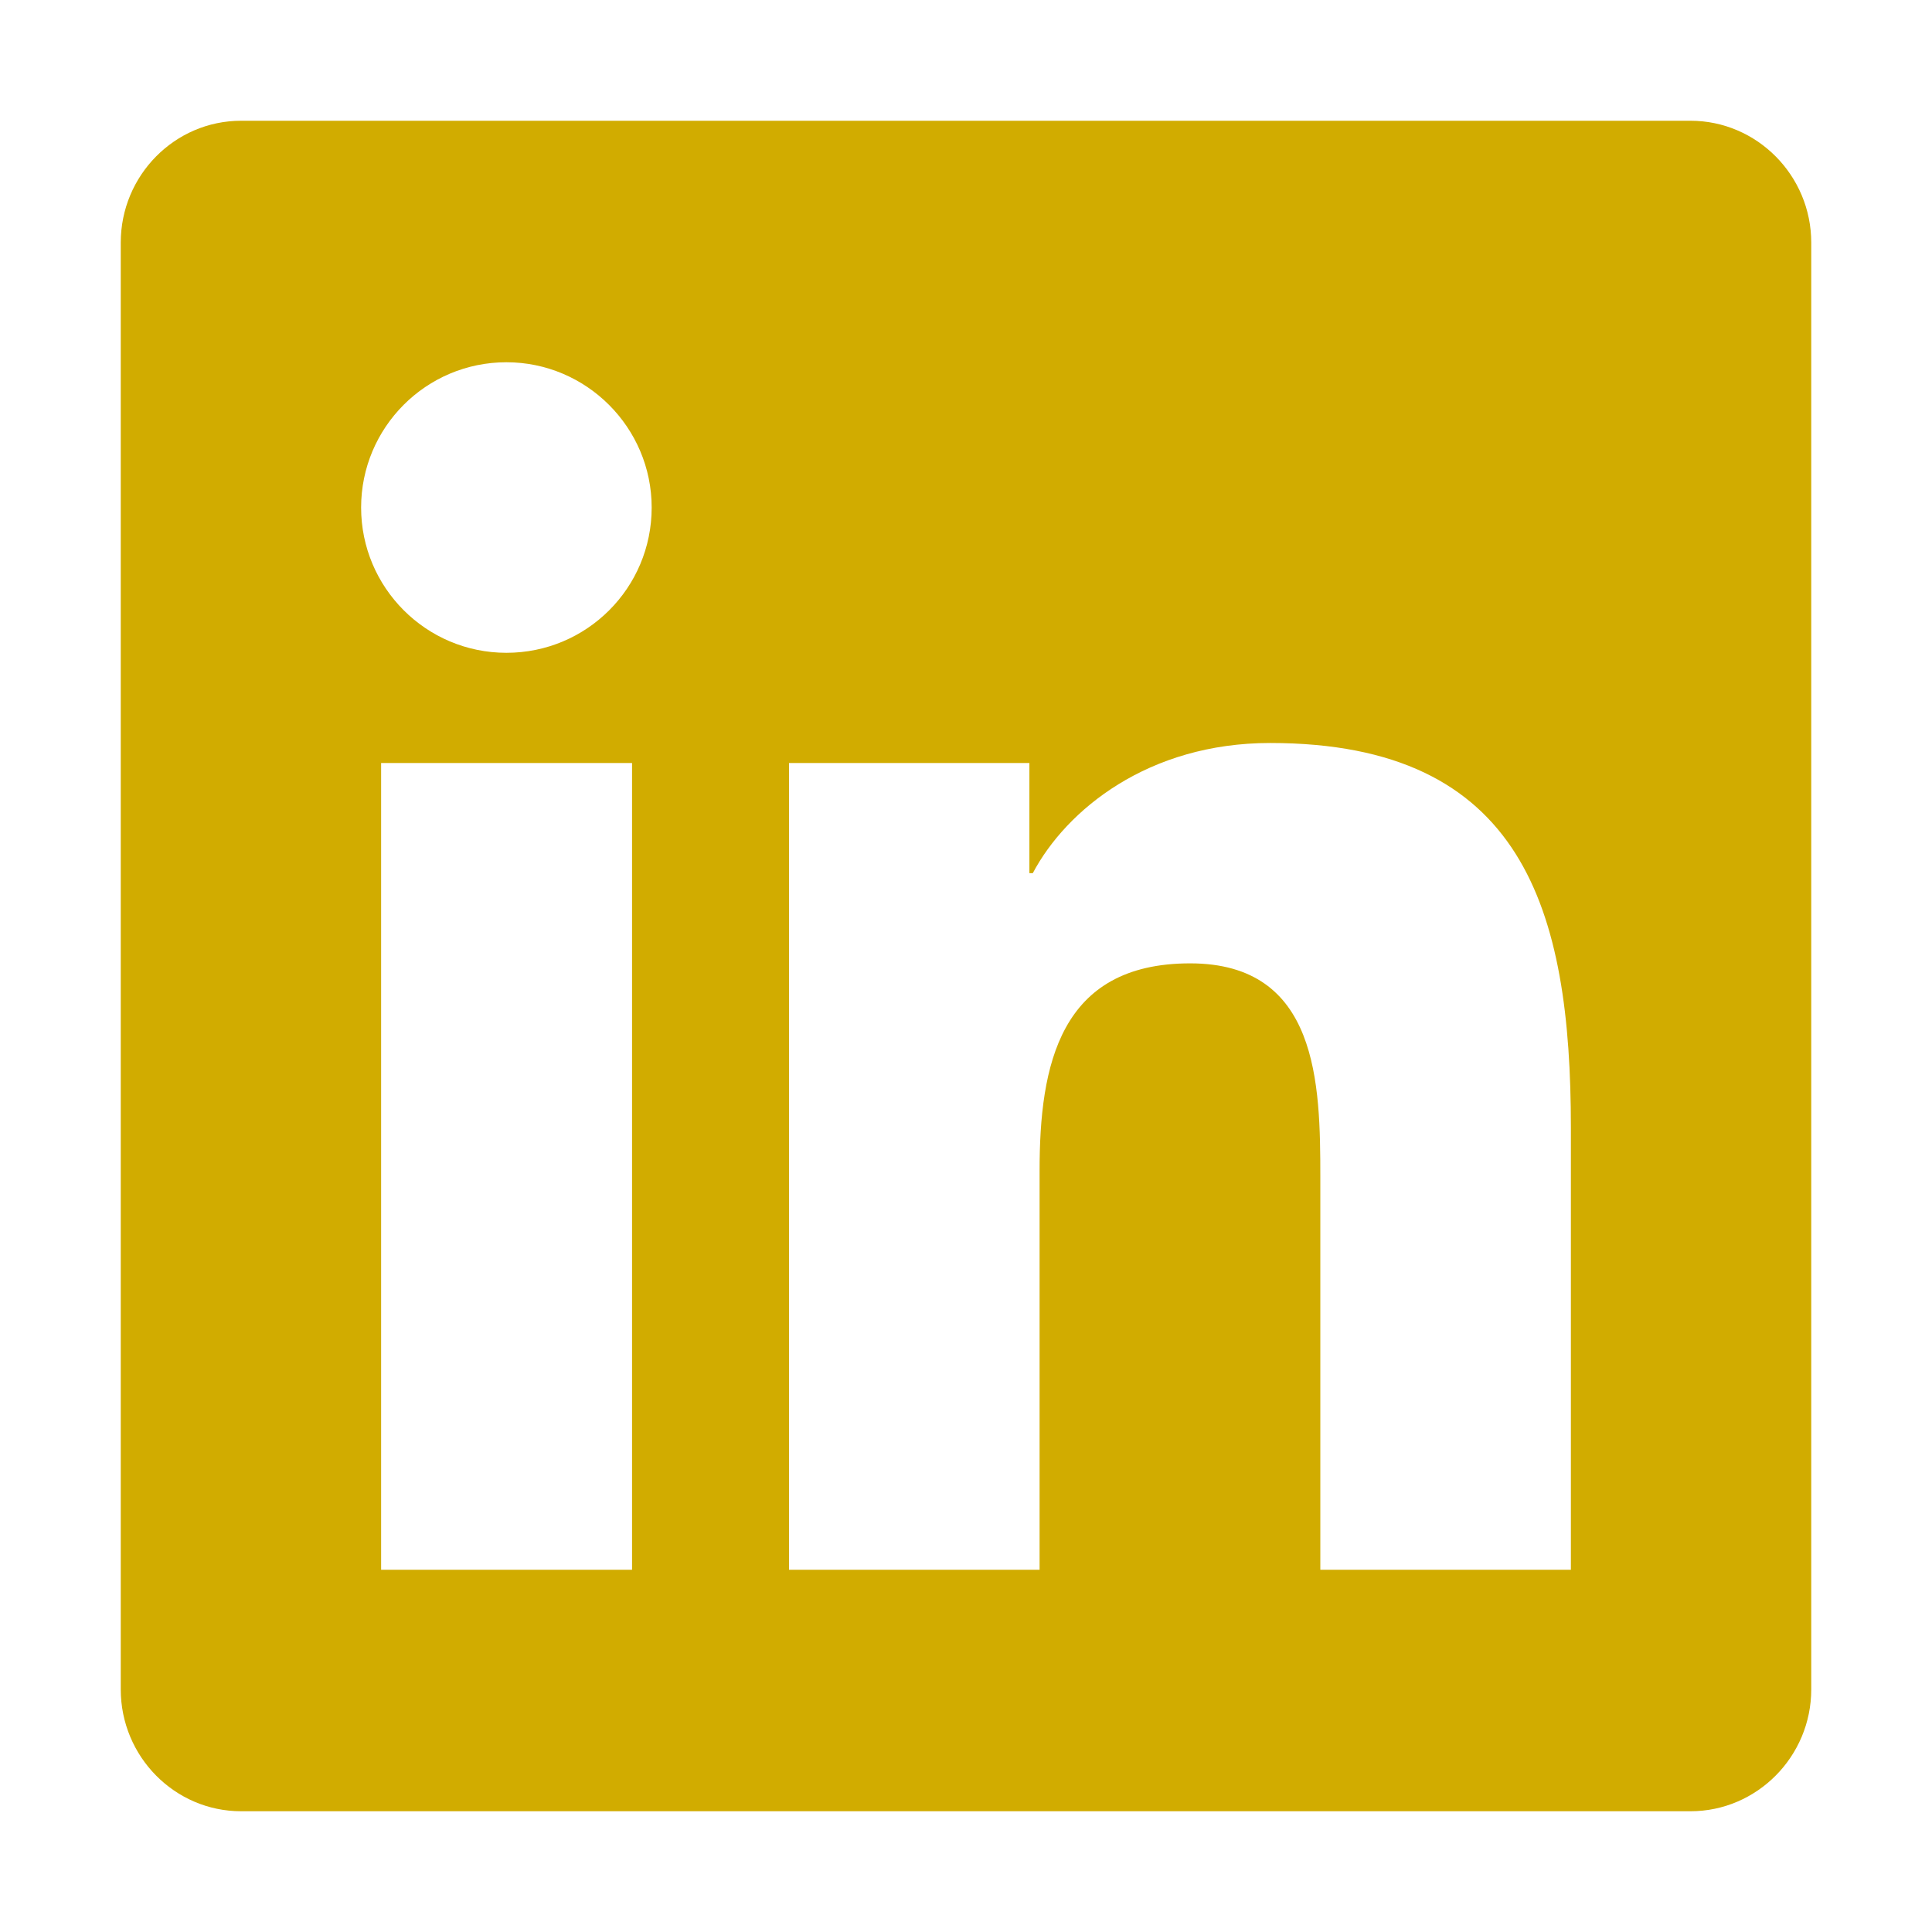
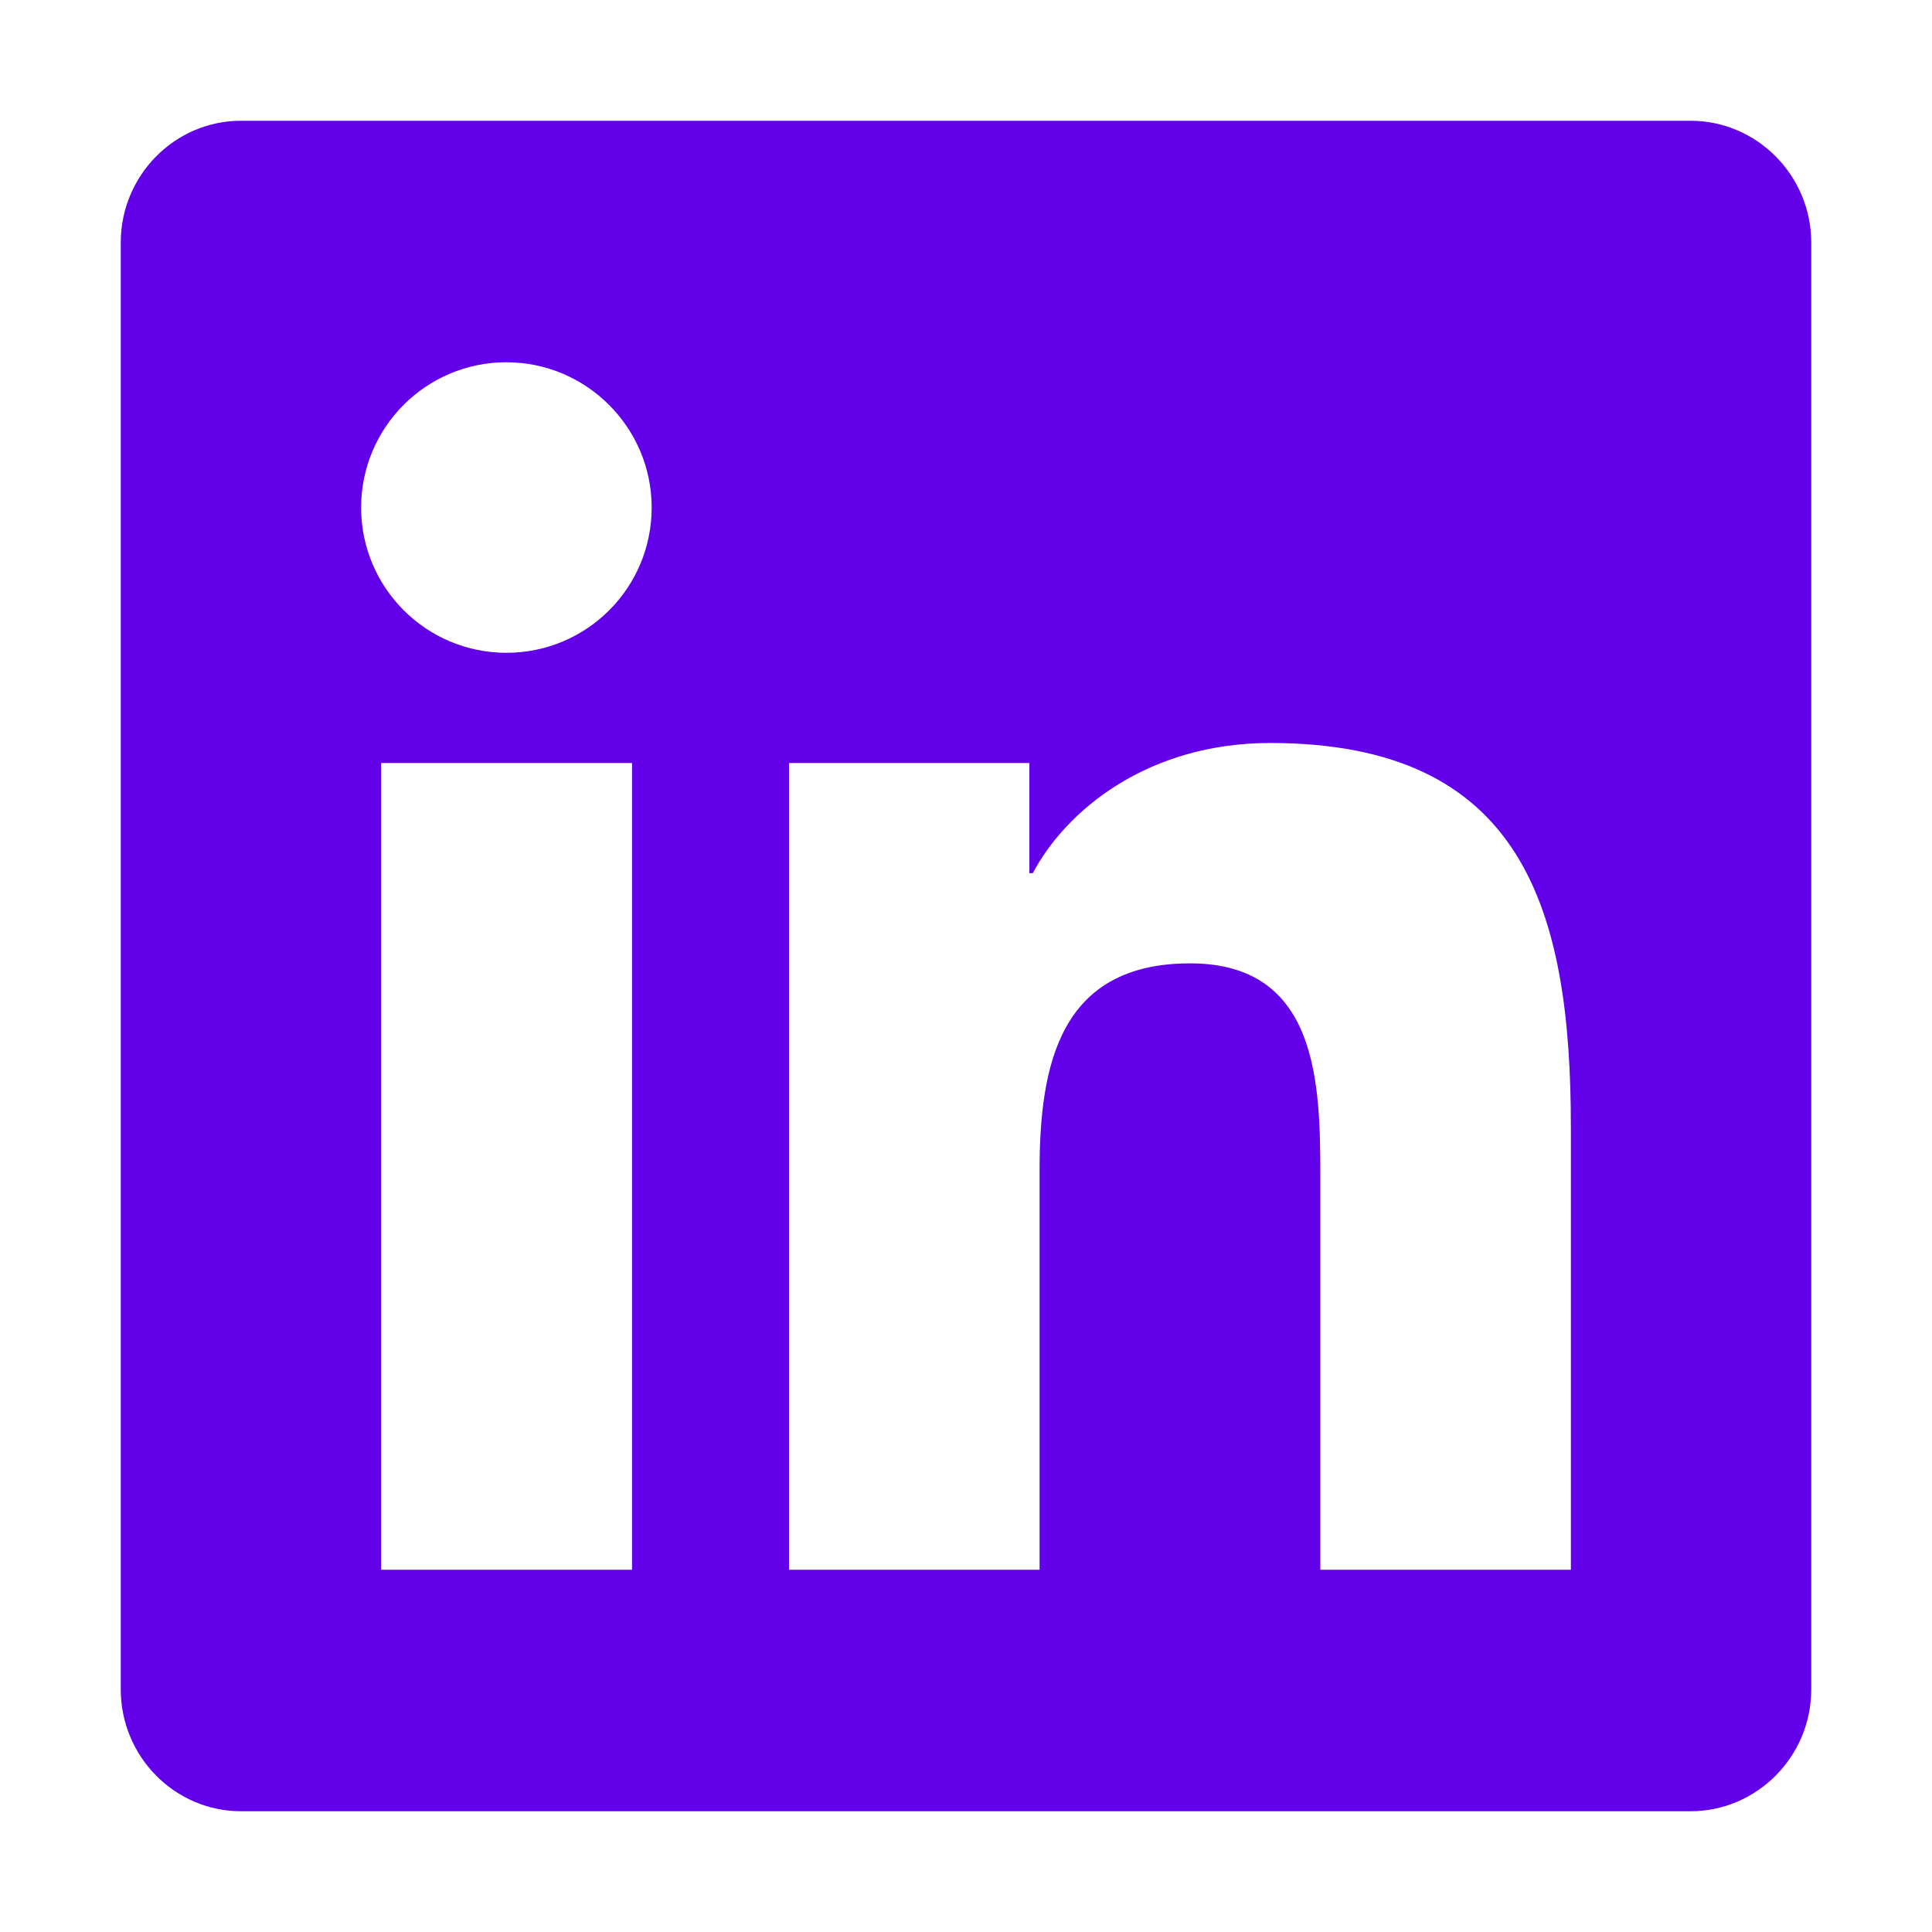
- <svg xmlns="http://www.w3.org/2000/svg" id="SvgjsSvg1034" width="288" height="288" version="1.1" xmlnsXlink="http://www.w3.org/1999/xlink" xmlnsSvgjs="http://svgjs.com/svgjs">
-   <defs id="SvgjsDefs1035" />
-   <g id="SvgjsG1036">
+ <svg xmlns="http://www.w3.org/2000/svg" id="SvgjsSvg1012" width="288" height="288" version="1.1" xmlnsXlink="http://www.w3.org/1999/xlink" xmlnsSvgjs="http://svgjs.com/svgjs">
+   <defs id="SvgjsDefs1013" />
+   <g id="SvgjsG1014">
    <svg viewBox="0 0 288 288" width="288" height="288">
      <svg viewBox="0 0 448 512" width="288" height="288">
-         <path fill="#d1ac00" d="M416 32H31.9C14.3 32 0 46.5 0 64.3v383.4C0 465.5 14.3 480 31.9 480H416c17.6 0 32-14.5 32-32.3V64.3c0-17.8-14.4-32.3-32-32.3zM135.4 416H69V202.2h66.5V416zm-33.2-243c-21.3 0-38.5-17.3-38.5-38.5S80.9 96 102.2 96c21.2 0 38.5 17.3 38.5 38.5 0 21.3-17.2 38.5-38.5 38.5zm282.1 243h-66.4V312c0-24.8-.5-56.7-34.5-56.7-34.6 0-39.9 27-39.9 54.9V416h-66.4V202.2h63.7v29.2h.9c8.9-16.8 30.6-34.5 62.9-34.5 67.2 0 79.7 44.3 79.7 101.9V416z" class="color000 svgShape colorfff" />
+         <path fill="#6200ea" d="M416 32H31.9C14.3 32 0 46.5 0 64.3v383.4C0 465.5 14.3 480 31.9 480H416c17.6 0 32-14.5 32-32.3V64.3c0-17.8-14.4-32.3-32-32.3zM135.4 416H69V202.2h66.5V416zm-33.2-243c-21.3 0-38.5-17.3-38.5-38.5S80.9 96 102.2 96c21.2 0 38.5 17.3 38.5 38.5 0 21.3-17.2 38.5-38.5 38.5zm282.1 243h-66.4V312c0-24.8-.5-56.7-34.5-56.7-34.6 0-39.9 27-39.9 54.9V416h-66.4V202.2h63.7v29.2h.9c8.9-16.8 30.6-34.5 62.9-34.5 67.2 0 79.7 44.3 79.7 101.9V416z" class="color000 svgShape colorfff" />
      </svg>
    </svg>
  </g>
</svg>
